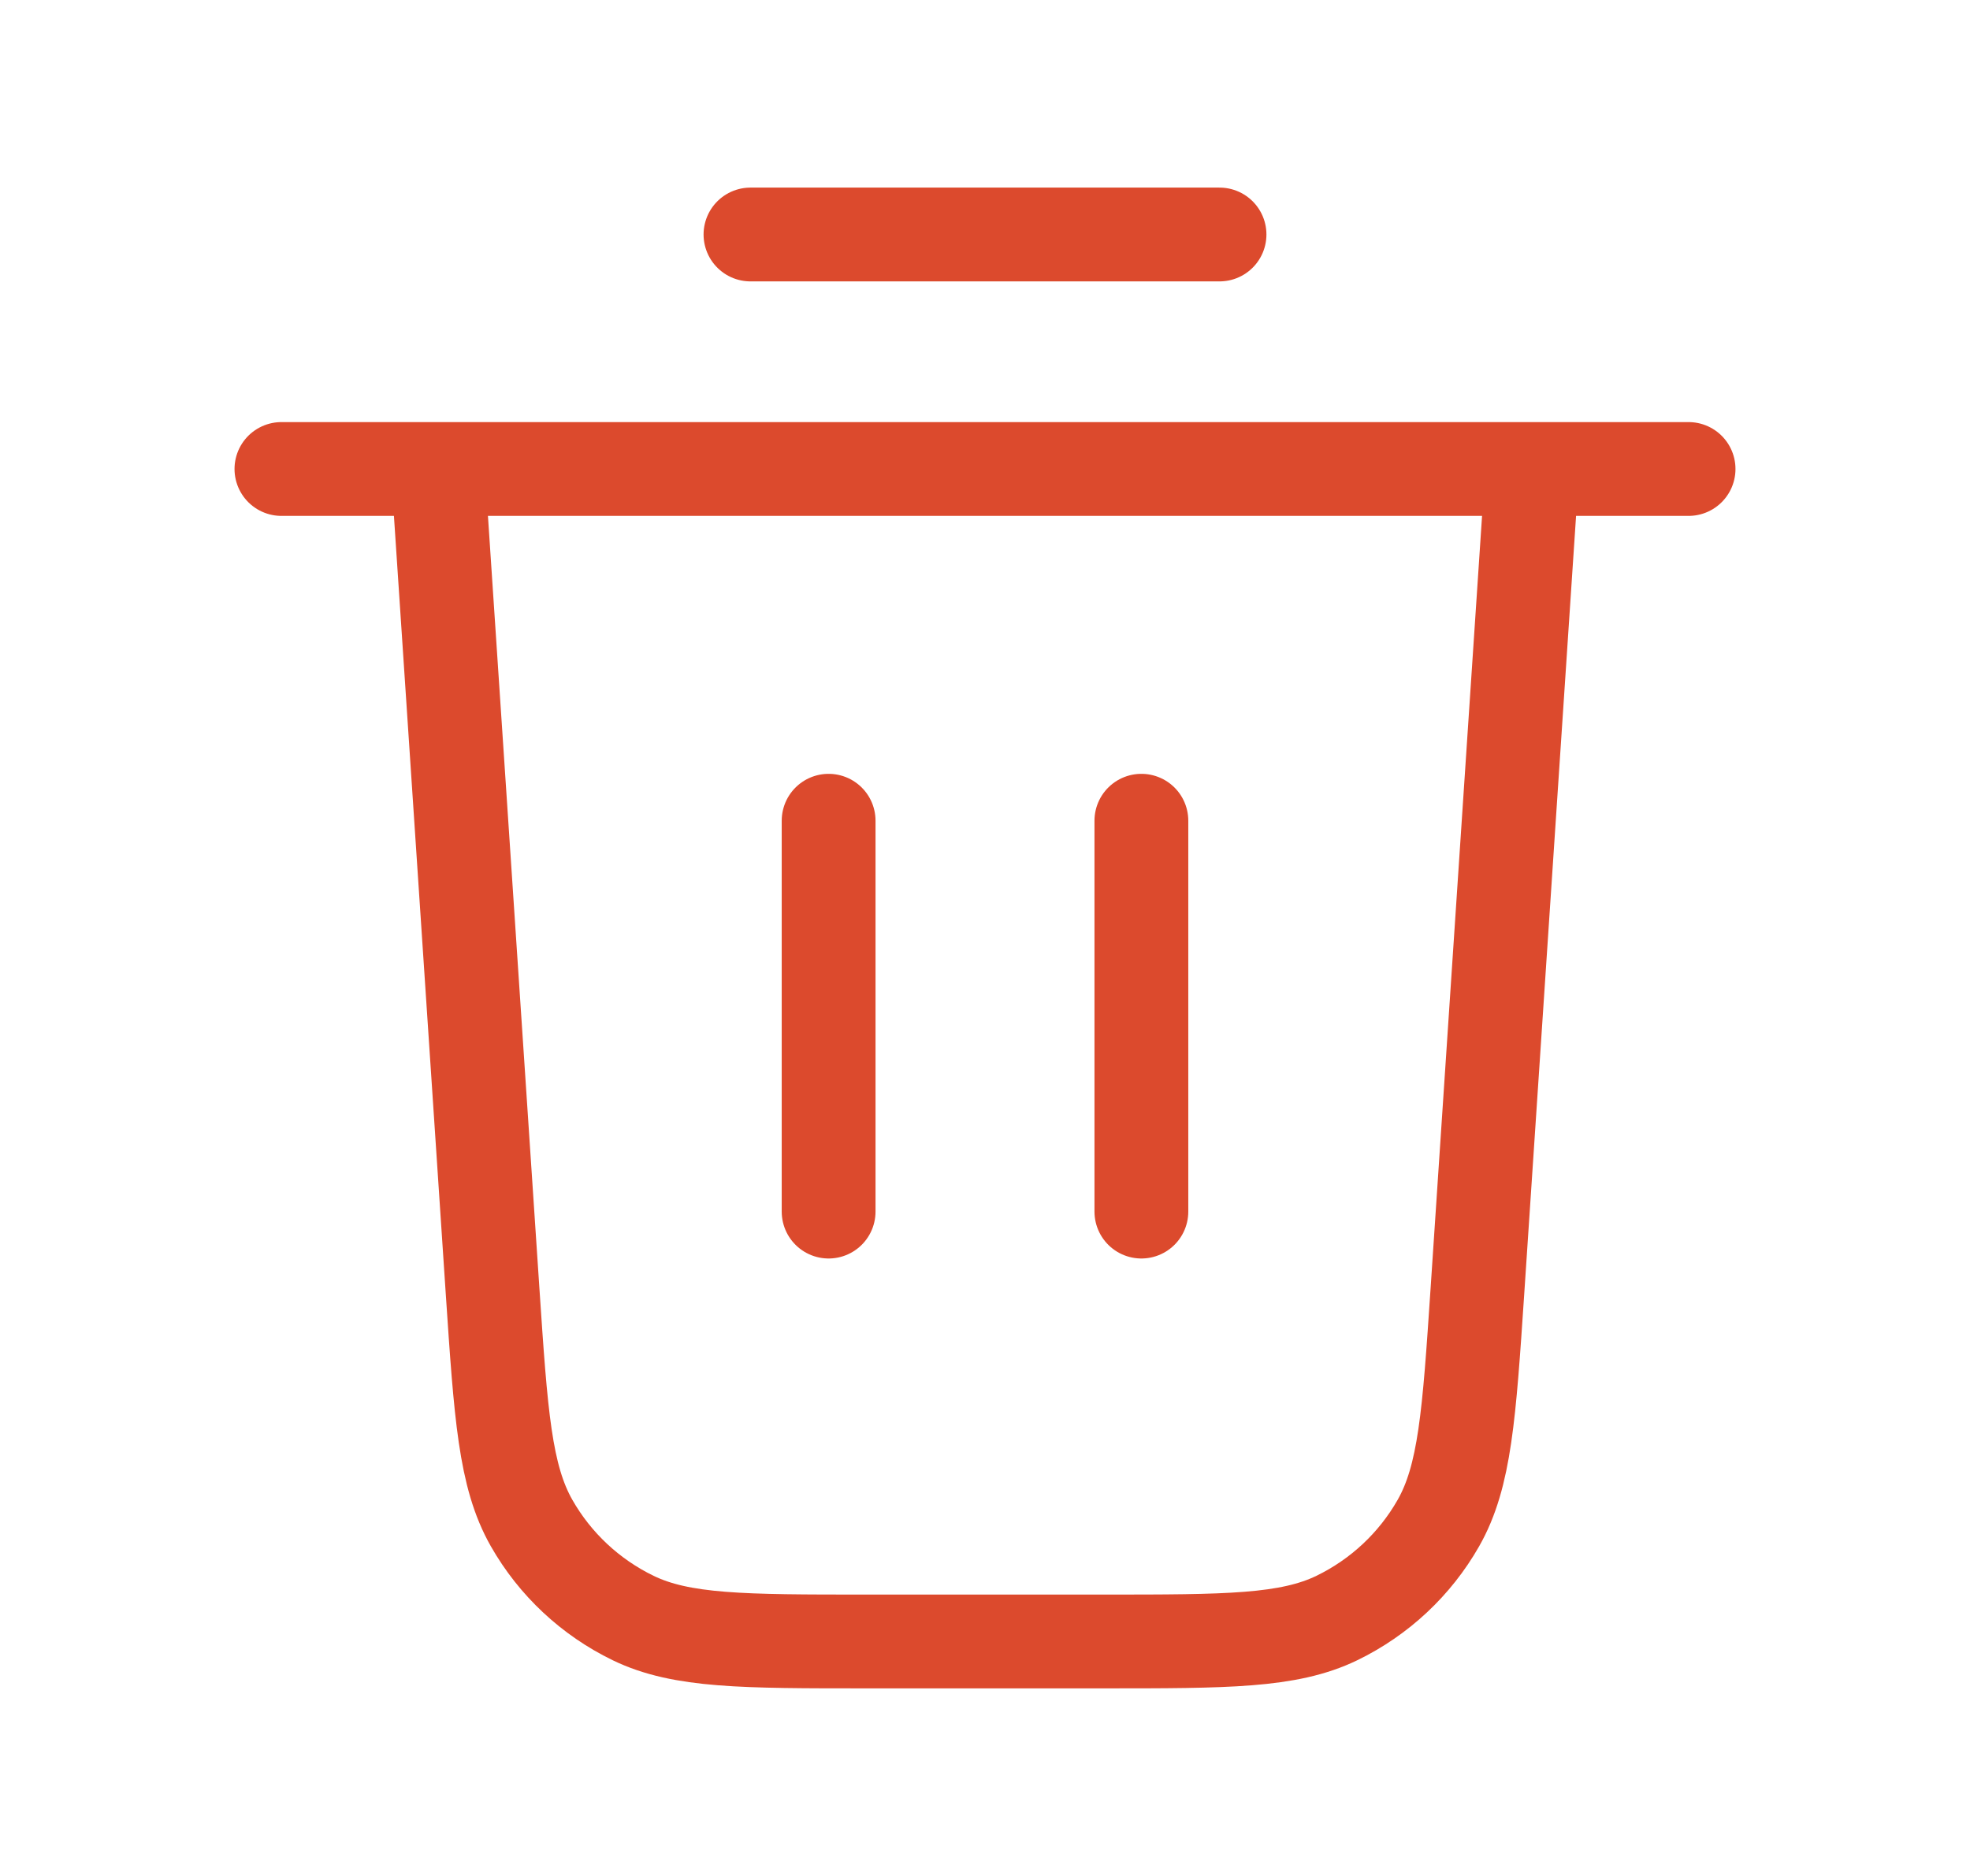
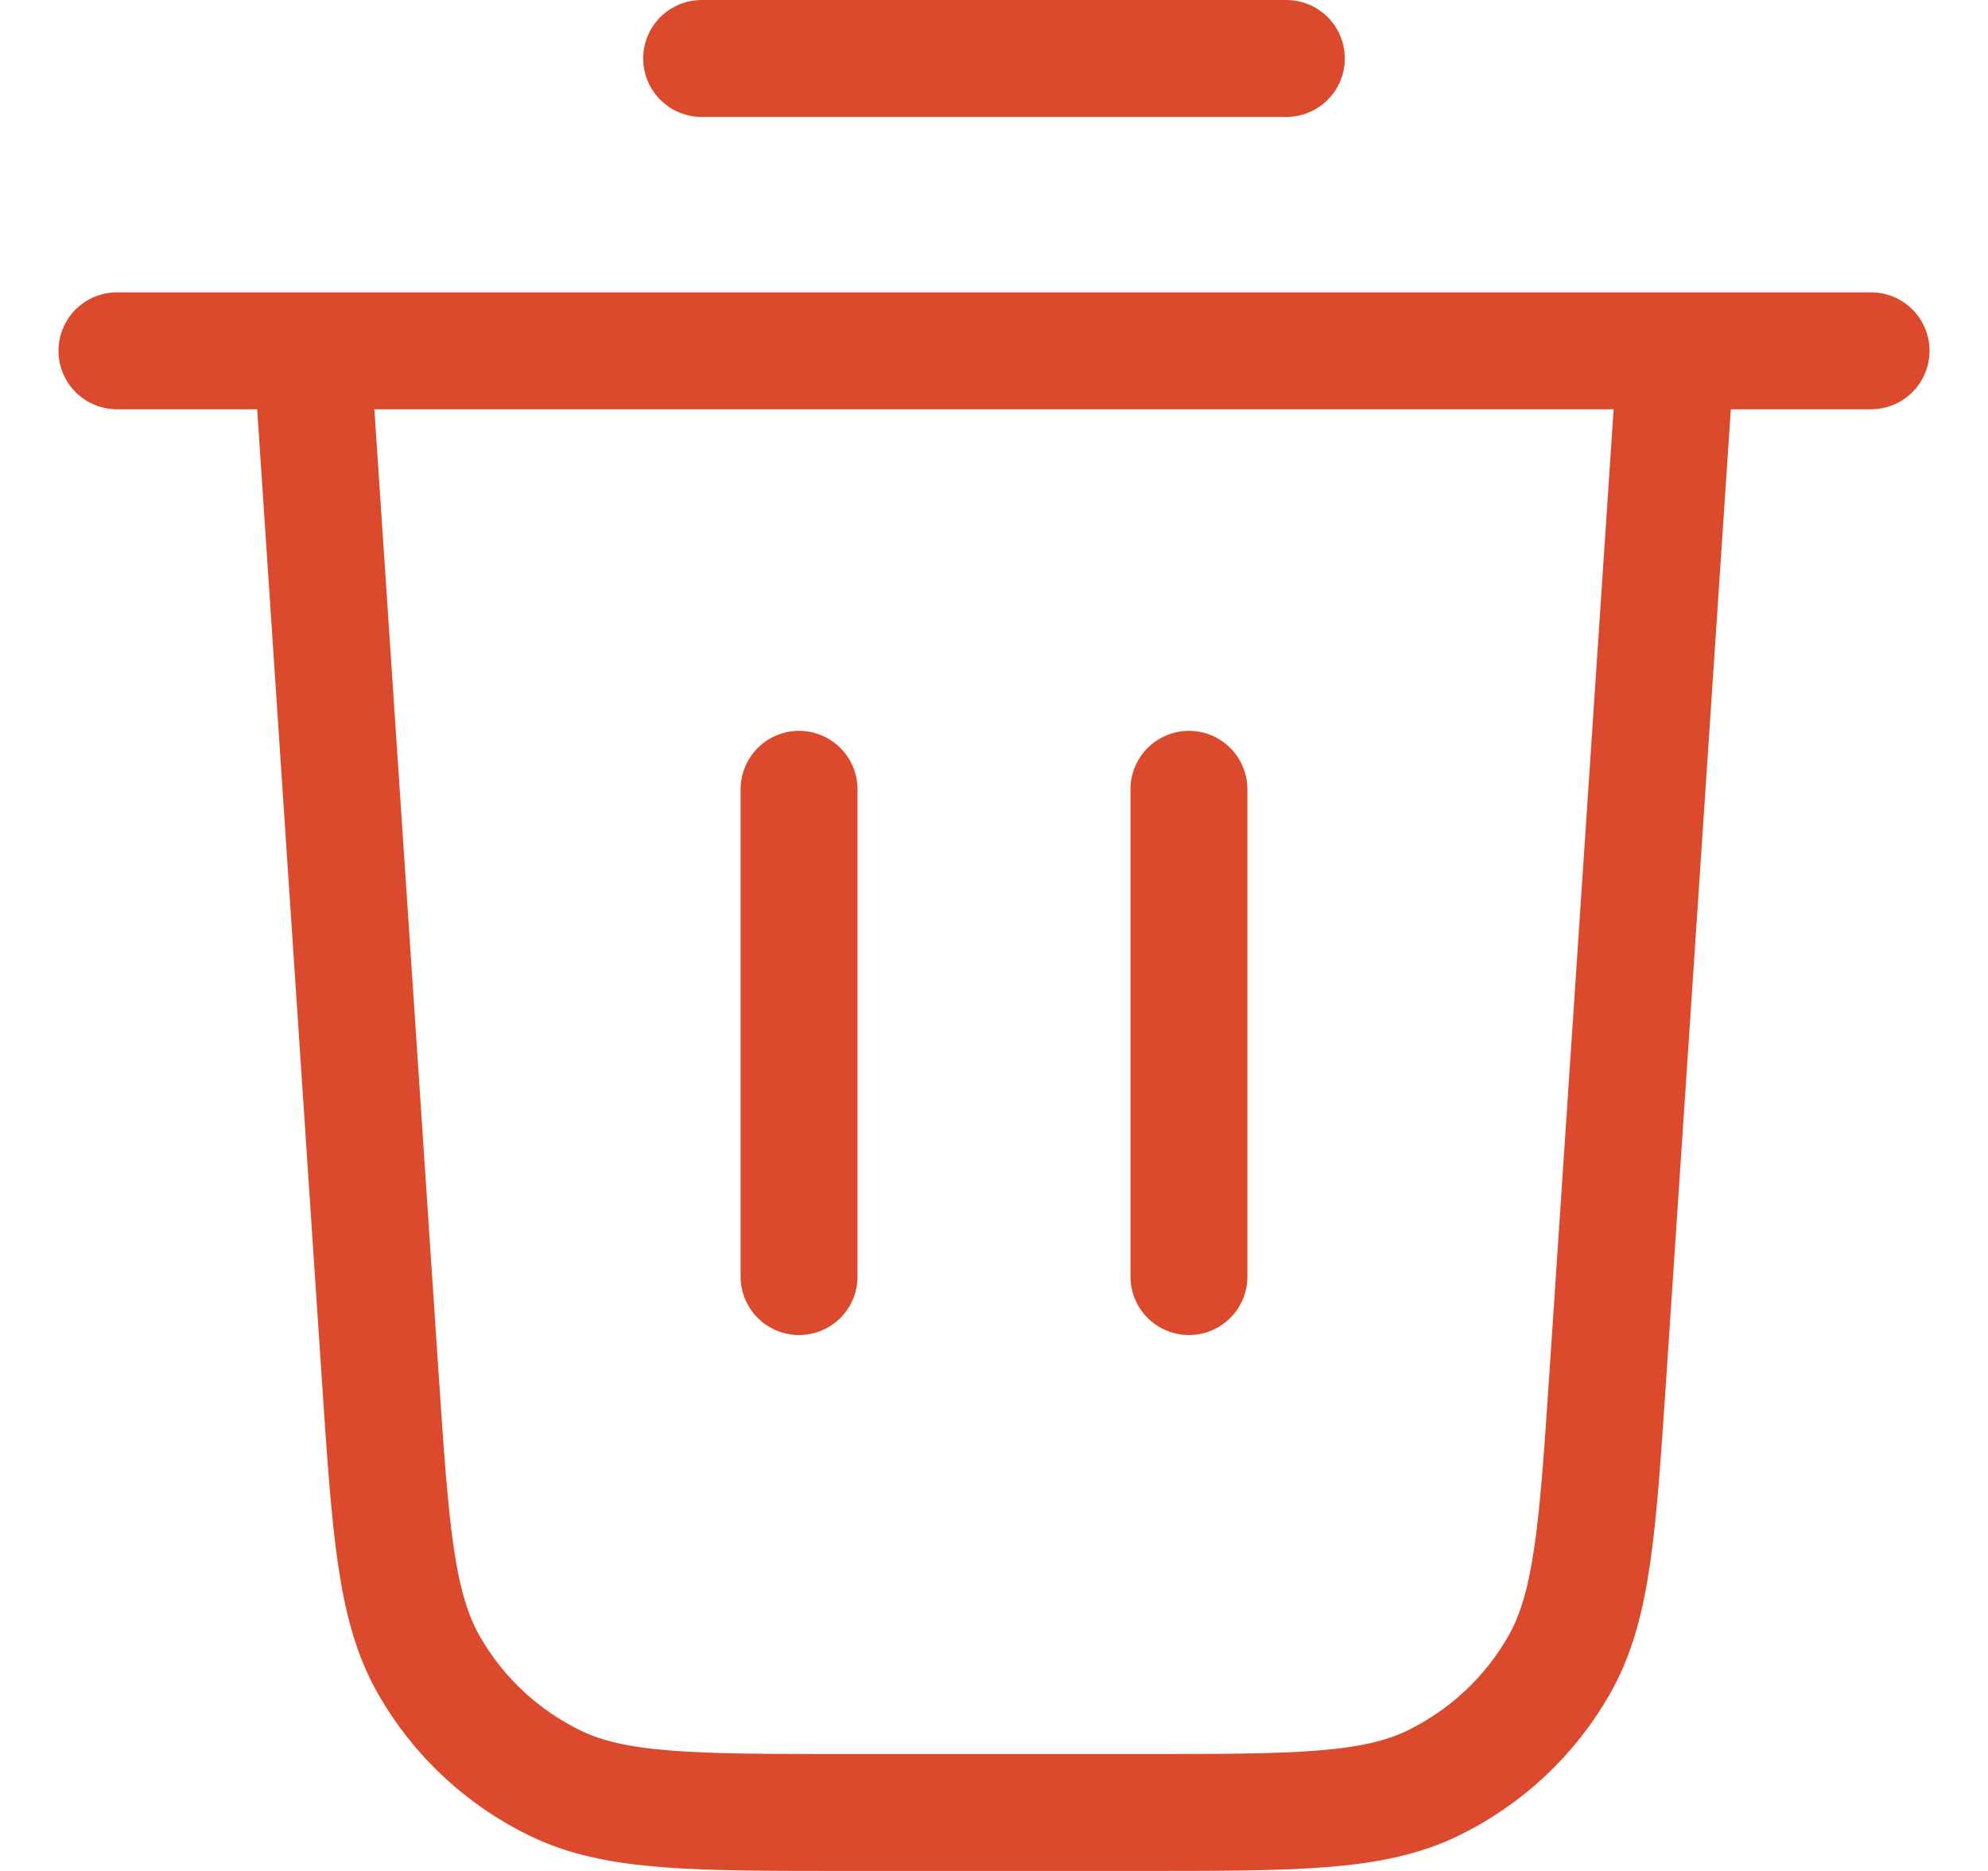
- <svg xmlns="http://www.w3.org/2000/svg" width="21" height="20" viewBox="0 0 21 20" fill="none">
-   <path d="M8 2.5H13M3 5H18M16.333 5L15.749 13.766C15.661 15.081 15.617 15.739 15.333 16.238C15.083 16.677 14.706 17.029 14.251 17.25C13.735 17.5 13.076 17.5 11.758 17.5H9.242C7.924 17.5 7.265 17.5 6.749 17.25C6.294 17.029 5.917 16.677 5.667 16.238C5.383 15.739 5.339 15.081 5.251 13.766L4.667 5M8.833 8.75V12.917M12.167 8.75V12.917" stroke="#DC4A2D" stroke-linecap="round" stroke-linejoin="round" />
+ <svg xmlns="http://www.w3.org/2000/svg" width="17" height="16" viewBox="0 0 17 16" fill="none">
+   <path d="M6 0.5H11M1 3H16M14.333 3L13.749 11.766C13.661 13.081 13.617 13.739 13.333 14.238C13.083 14.677 12.706 15.029 12.251 15.25C11.735 15.5 11.076 15.5 9.758 15.5H7.242C5.924 15.5 5.265 15.5 4.749 15.25C4.294 15.029 3.917 14.677 3.667 14.238C3.383 13.739 3.339 13.081 3.251 11.766L2.667 3M6.833 6.75V10.917M10.167 6.75V10.917" stroke="#DC4A2D" stroke-linecap="round" stroke-linejoin="round" />
</svg>
